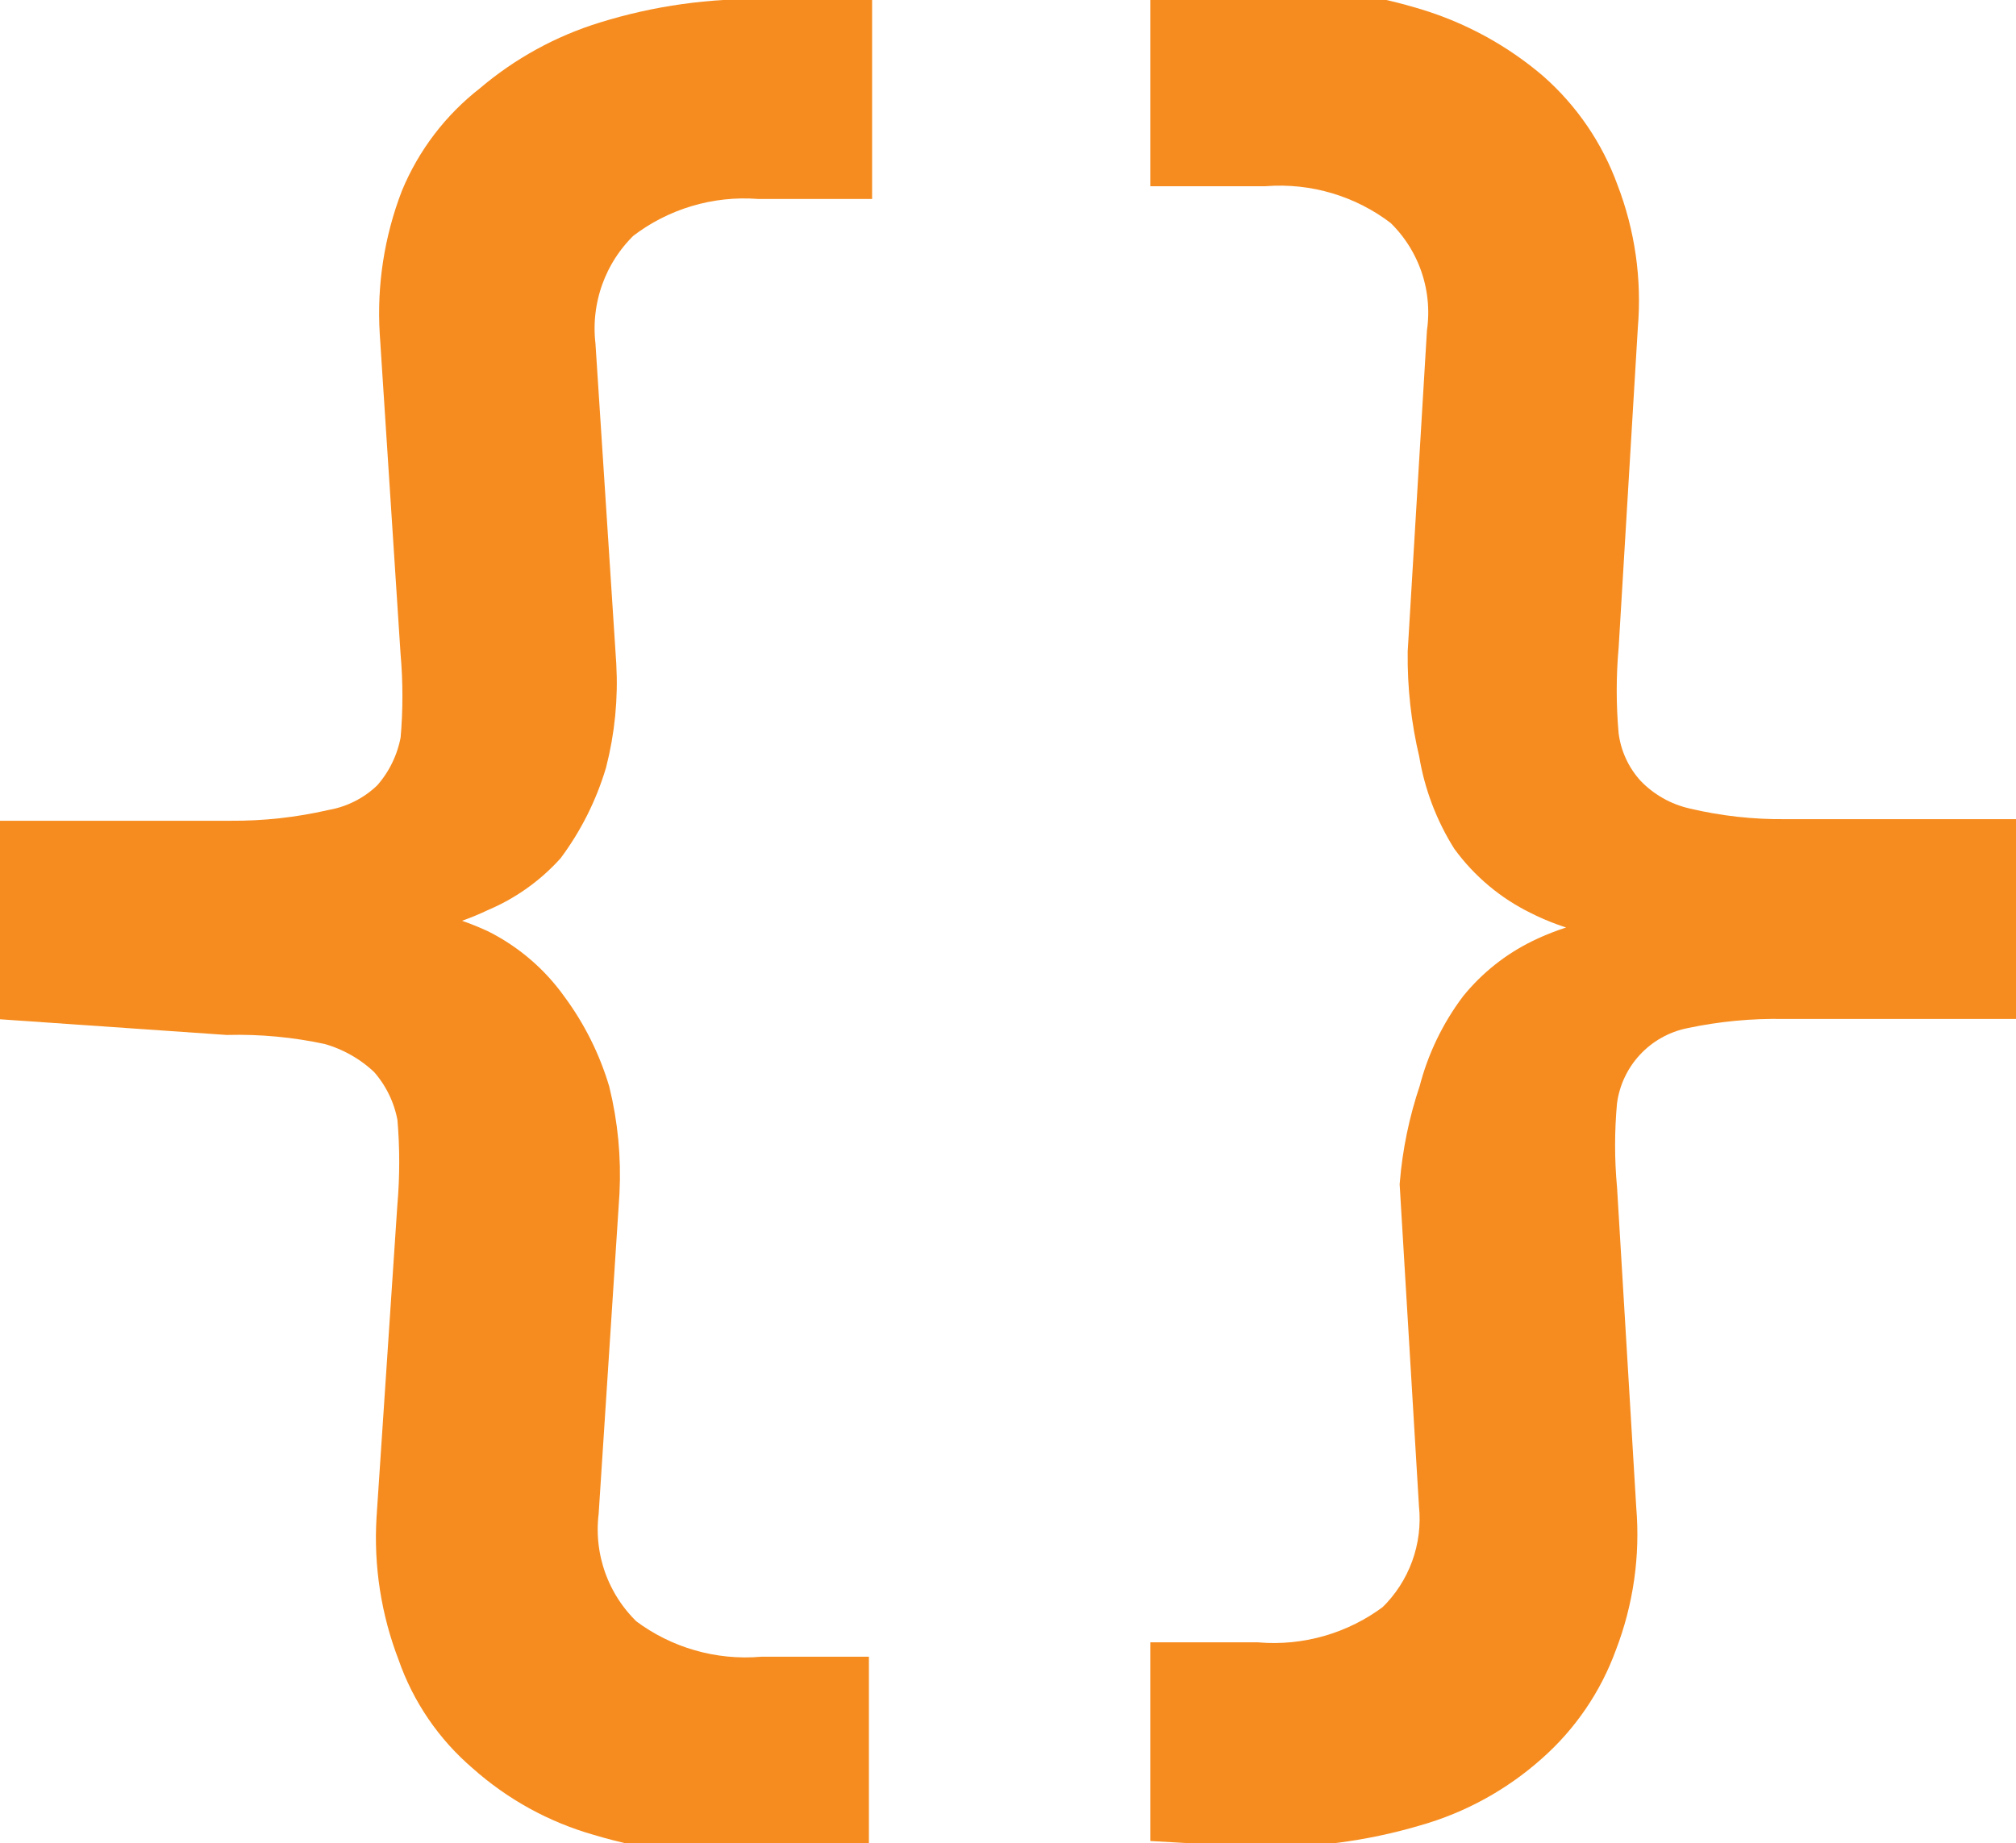
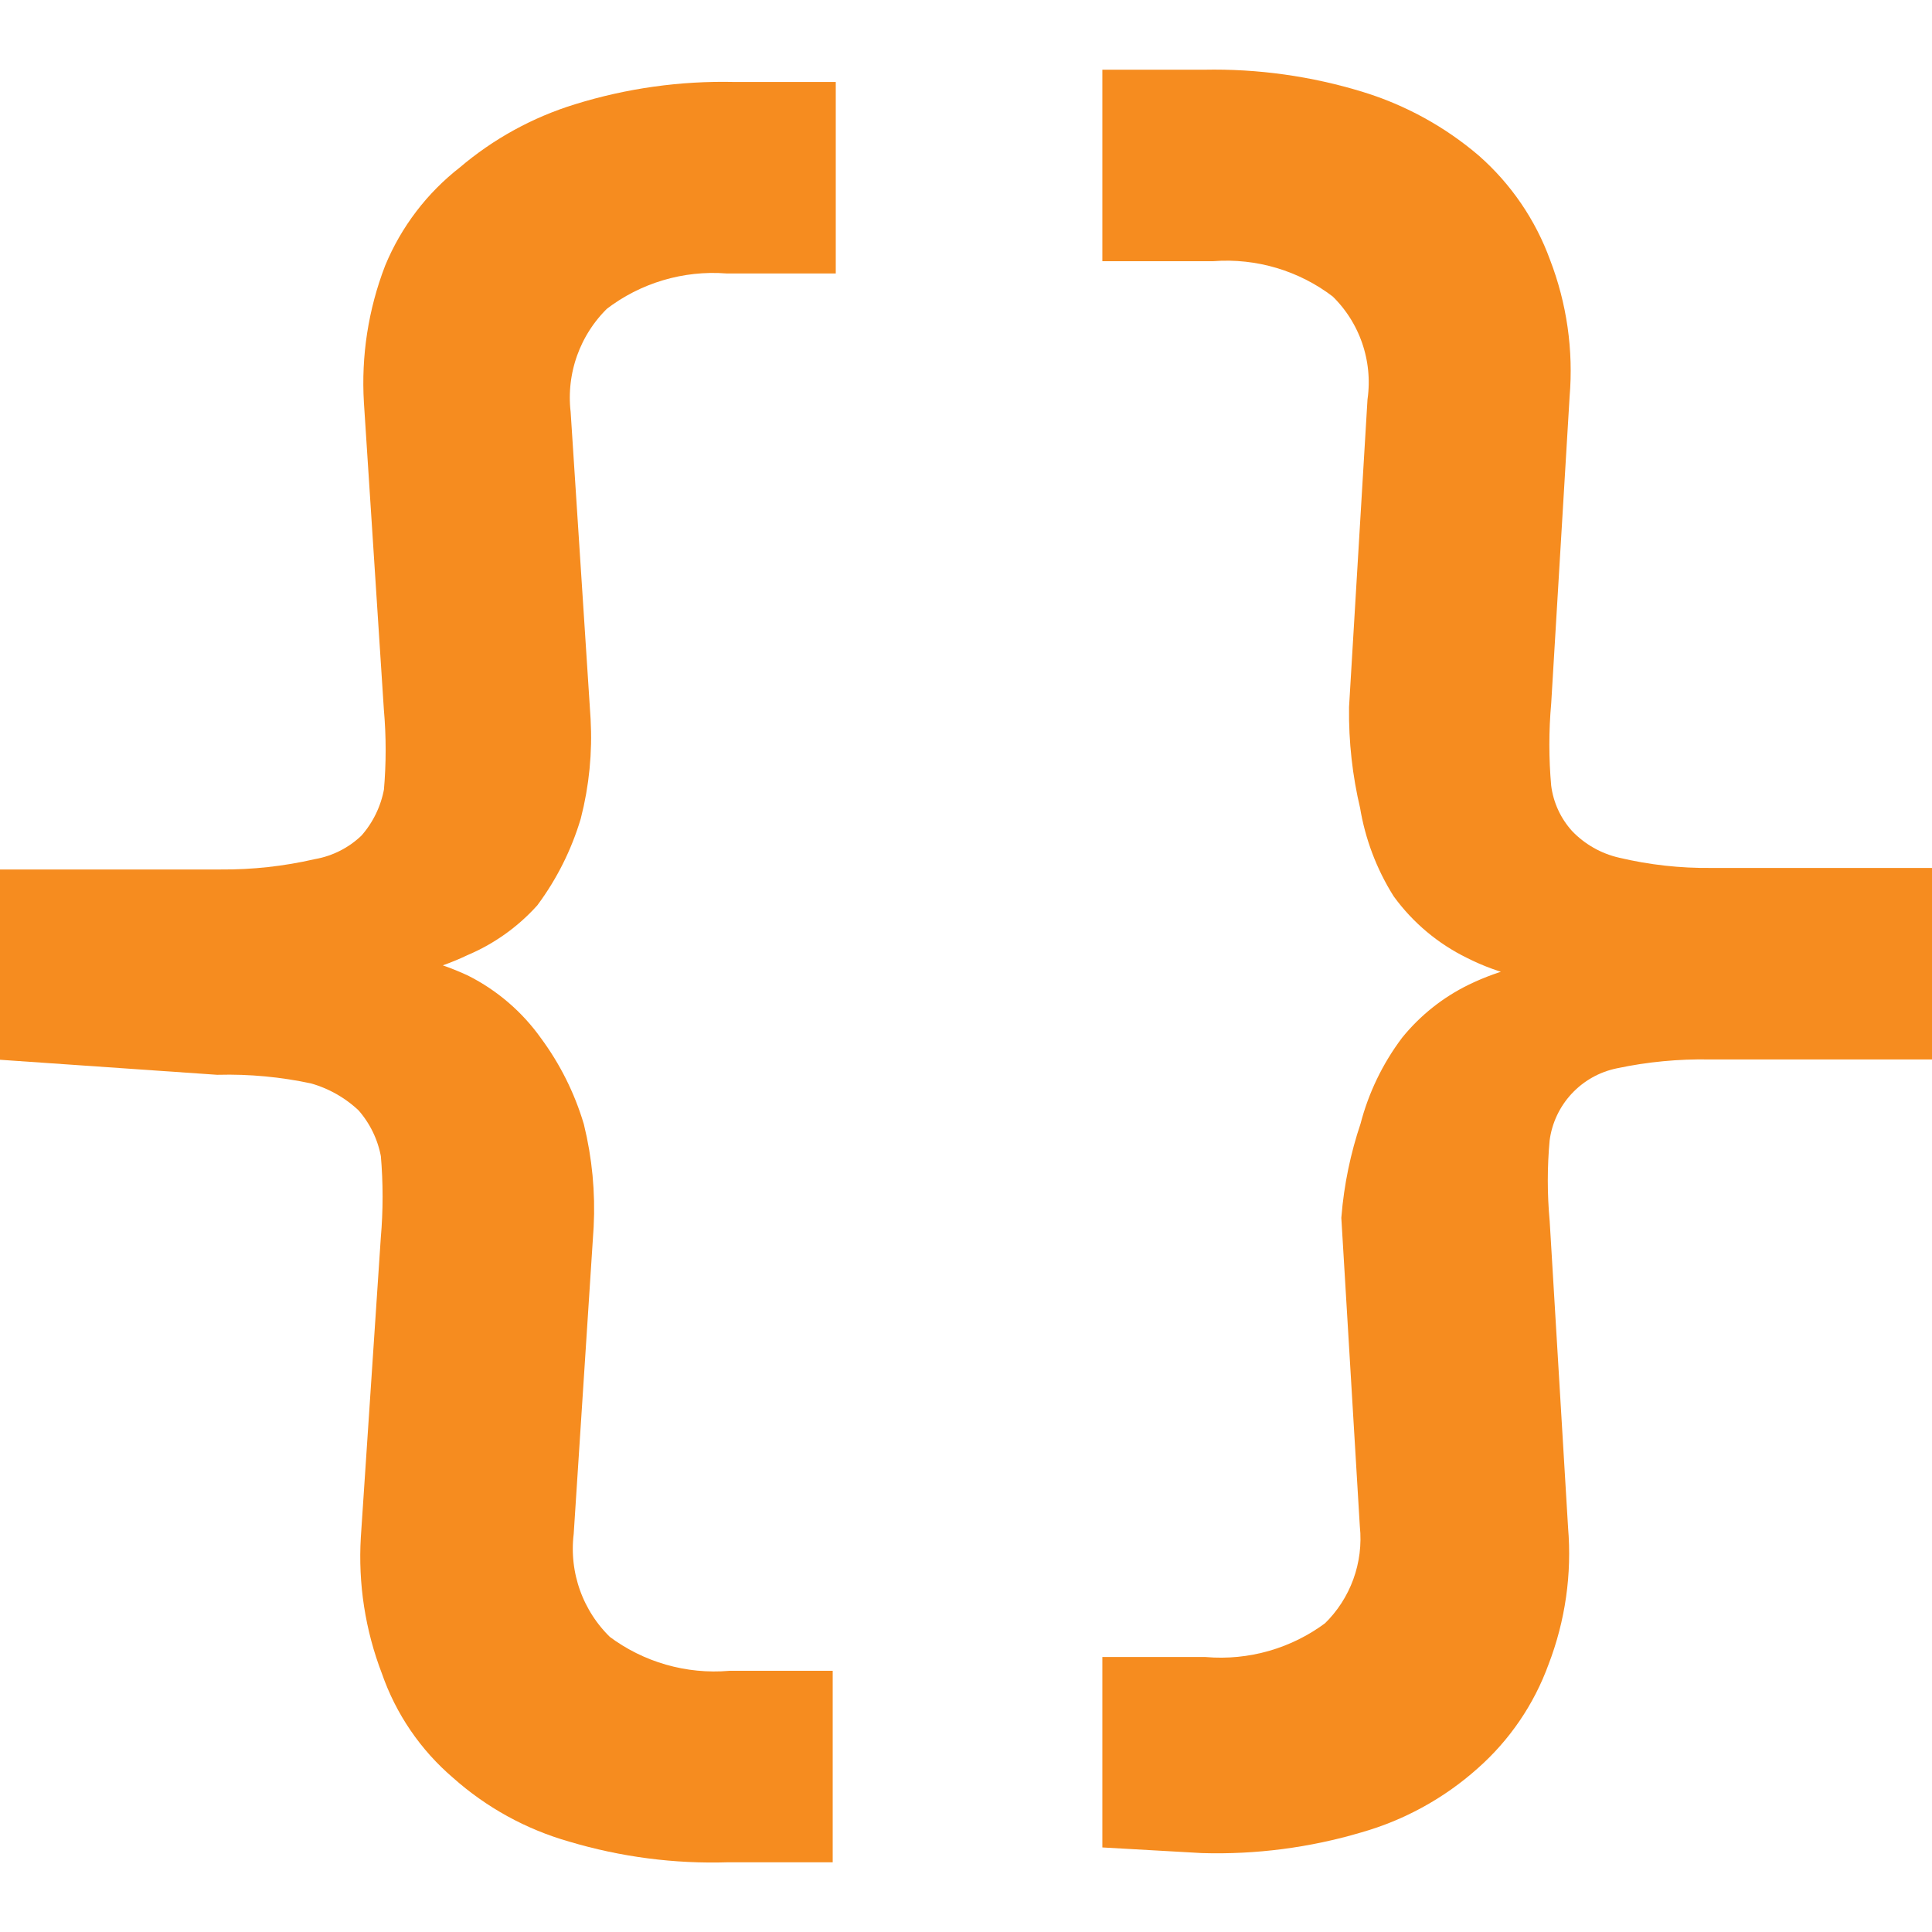
- <svg xmlns="http://www.w3.org/2000/svg" viewBox="0 0 12.61 11.53">
+ <svg xmlns="http://www.w3.org/2000/svg" viewBox="0 -0.54 12.61 12.61">
  <defs>
    <style>
            .cls-1 {
                fill: #f68c1f;
                stroke: #f68c1f;
                stroke-miterlimit: 10;
                stroke-width: 0.25px;
            }
        </style>
  </defs>
  <g id="Layer_2" data-name="Layer 2">
    <g id="Layer_1-2" data-name="Layer 1">
      <path class="cls-1" d="M.12,6.26v-1H1.44a2.77,2.77,0,0,0,.64-.07A.71.71,0,0,0,2.45,5a.76.76,0,0,0,.18-.37,3.13,3.13,0,0,0,0-.55l-.13-2a2,2,0,0,1,.13-.84A1.45,1.45,0,0,1,3.08.65,2,2,0,0,1,3.79.26a3.13,3.13,0,0,1,1-.14h.54v1H4.75a1.27,1.27,0,0,0-.87.26.94.94,0,0,0-.28.78l.13,2a2,2,0,0,1-.06.61,1.69,1.69,0,0,1-.26.52A1.16,1.16,0,0,1,3,5.58a1.53,1.53,0,0,1-.62.15v.06A1.62,1.62,0,0,1,3,5.94a1.18,1.18,0,0,1,.43.37,1.69,1.69,0,0,1,.26.52,2.18,2.18,0,0,1,.06.63l-.13,2a.93.93,0,0,0,.28.78,1.27,1.27,0,0,0,.87.25h.54v1H4.75a3.14,3.14,0,0,1-1-.13,1.81,1.81,0,0,1-.71-.39,1.45,1.45,0,0,1-.43-.63,2,2,0,0,1-.13-.84l.13-1.95a3.24,3.24,0,0,0,0-.56.76.76,0,0,0-.18-.37.88.88,0,0,0-.37-.21,2.72,2.72,0,0,0-.64-.06Z" />
      <path class="cls-1" d="M7.32,11.4v-1h.54a1.27,1.27,0,0,0,.87-.25A.9.9,0,0,0,9,9.41l-.12-2A2.43,2.43,0,0,1,9,6.83a1.48,1.48,0,0,1,.25-.52A1.16,1.16,0,0,1,9.64,6a1.49,1.49,0,0,1,.62-.15V5.75a1.39,1.39,0,0,1-.63-.15,1.17,1.17,0,0,1-.43-.36A1.44,1.44,0,0,1,9,4.71a2.59,2.59,0,0,1-.07-.63l.12-2a.91.91,0,0,0-.27-.78,1.27,1.27,0,0,0-.87-.26H7.32v-1h.54a3.18,3.18,0,0,1,1,.14,2,2,0,0,1,.71.39,1.54,1.54,0,0,1,.43.63,1.89,1.89,0,0,1,.12.84l-.12,2a3.15,3.15,0,0,0,0,.56.67.67,0,0,0,.17.37.74.74,0,0,0,.37.21,2.61,2.61,0,0,0,.63.07h1.32v1H11.16a2.8,2.8,0,0,0-.63.06.68.68,0,0,0-.54.58,3,3,0,0,0,0,.55l.12,2a1.89,1.89,0,0,1-.12.84,1.54,1.54,0,0,1-.43.63,1.81,1.81,0,0,1-.71.39,3.19,3.19,0,0,1-1,.13Z" />
    </g>
  </g>
</svg>
